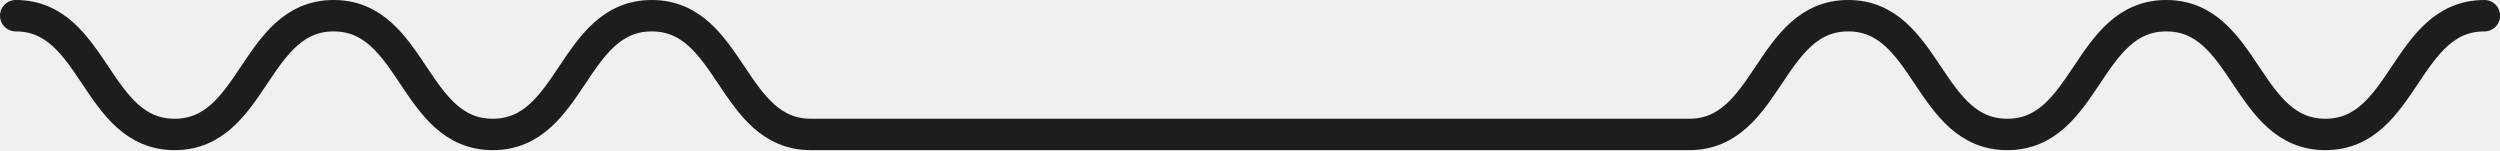
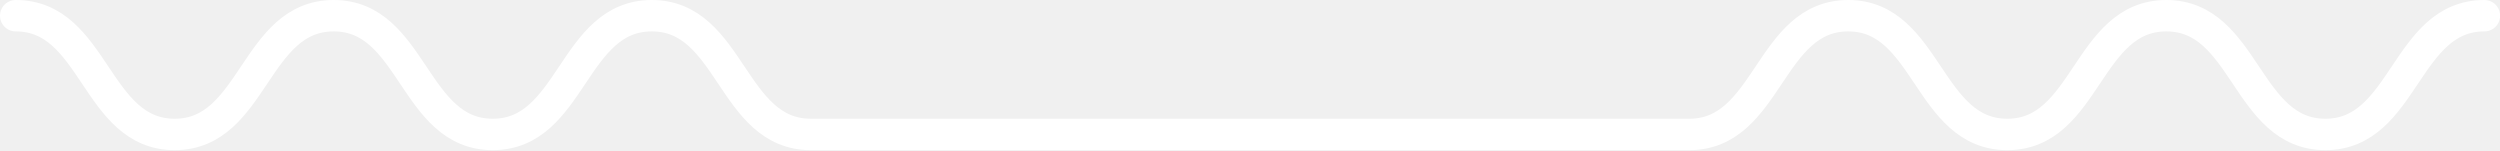
<svg xmlns="http://www.w3.org/2000/svg" id="Layer_2" data-name="Layer 2" viewBox="0 0 238.77 14.34">
  <g id="Layer_1-2" data-name="Layer 1">
-     <path d="m1.5,1.5c7.59,0,7.59,11.34,15.18,11.34S24.27,1.5,31.87,1.5s7.59,11.34,15.19,11.34S54.65,1.5,62.25,1.5s7.59,11.34,15.19,11.34h83.9c7.59,0,7.59-11.34,15.18-11.34s7.59,11.34,15.19,11.34,7.59-11.34,15.19-11.34,7.59,11.34,15.19,11.34,7.59-11.34,15.19-11.34" style="fill: none; stroke: #1d1d1b; stroke-linecap: round; stroke-miterlimit: 10; stroke-width: 3px;" />
+     <path d="m1.5,1.5c7.59,0,7.59,11.34,15.18,11.34S24.27,1.5,31.87,1.5s7.59,11.34,15.19,11.34S54.65,1.5,62.25,1.5s7.59,11.34,15.19,11.34h83.9c7.59,0,7.59-11.34,15.18-11.34s7.59,11.34,15.19,11.34,7.59-11.34,15.19-11.34,7.59,11.34,15.19,11.34,7.59-11.34,15.19-11.34" style="fill: none; stroke: #fff; stroke-linecap: round; stroke-miterlimit: 10; stroke-width: 3px;" />
  </g>
</svg>
